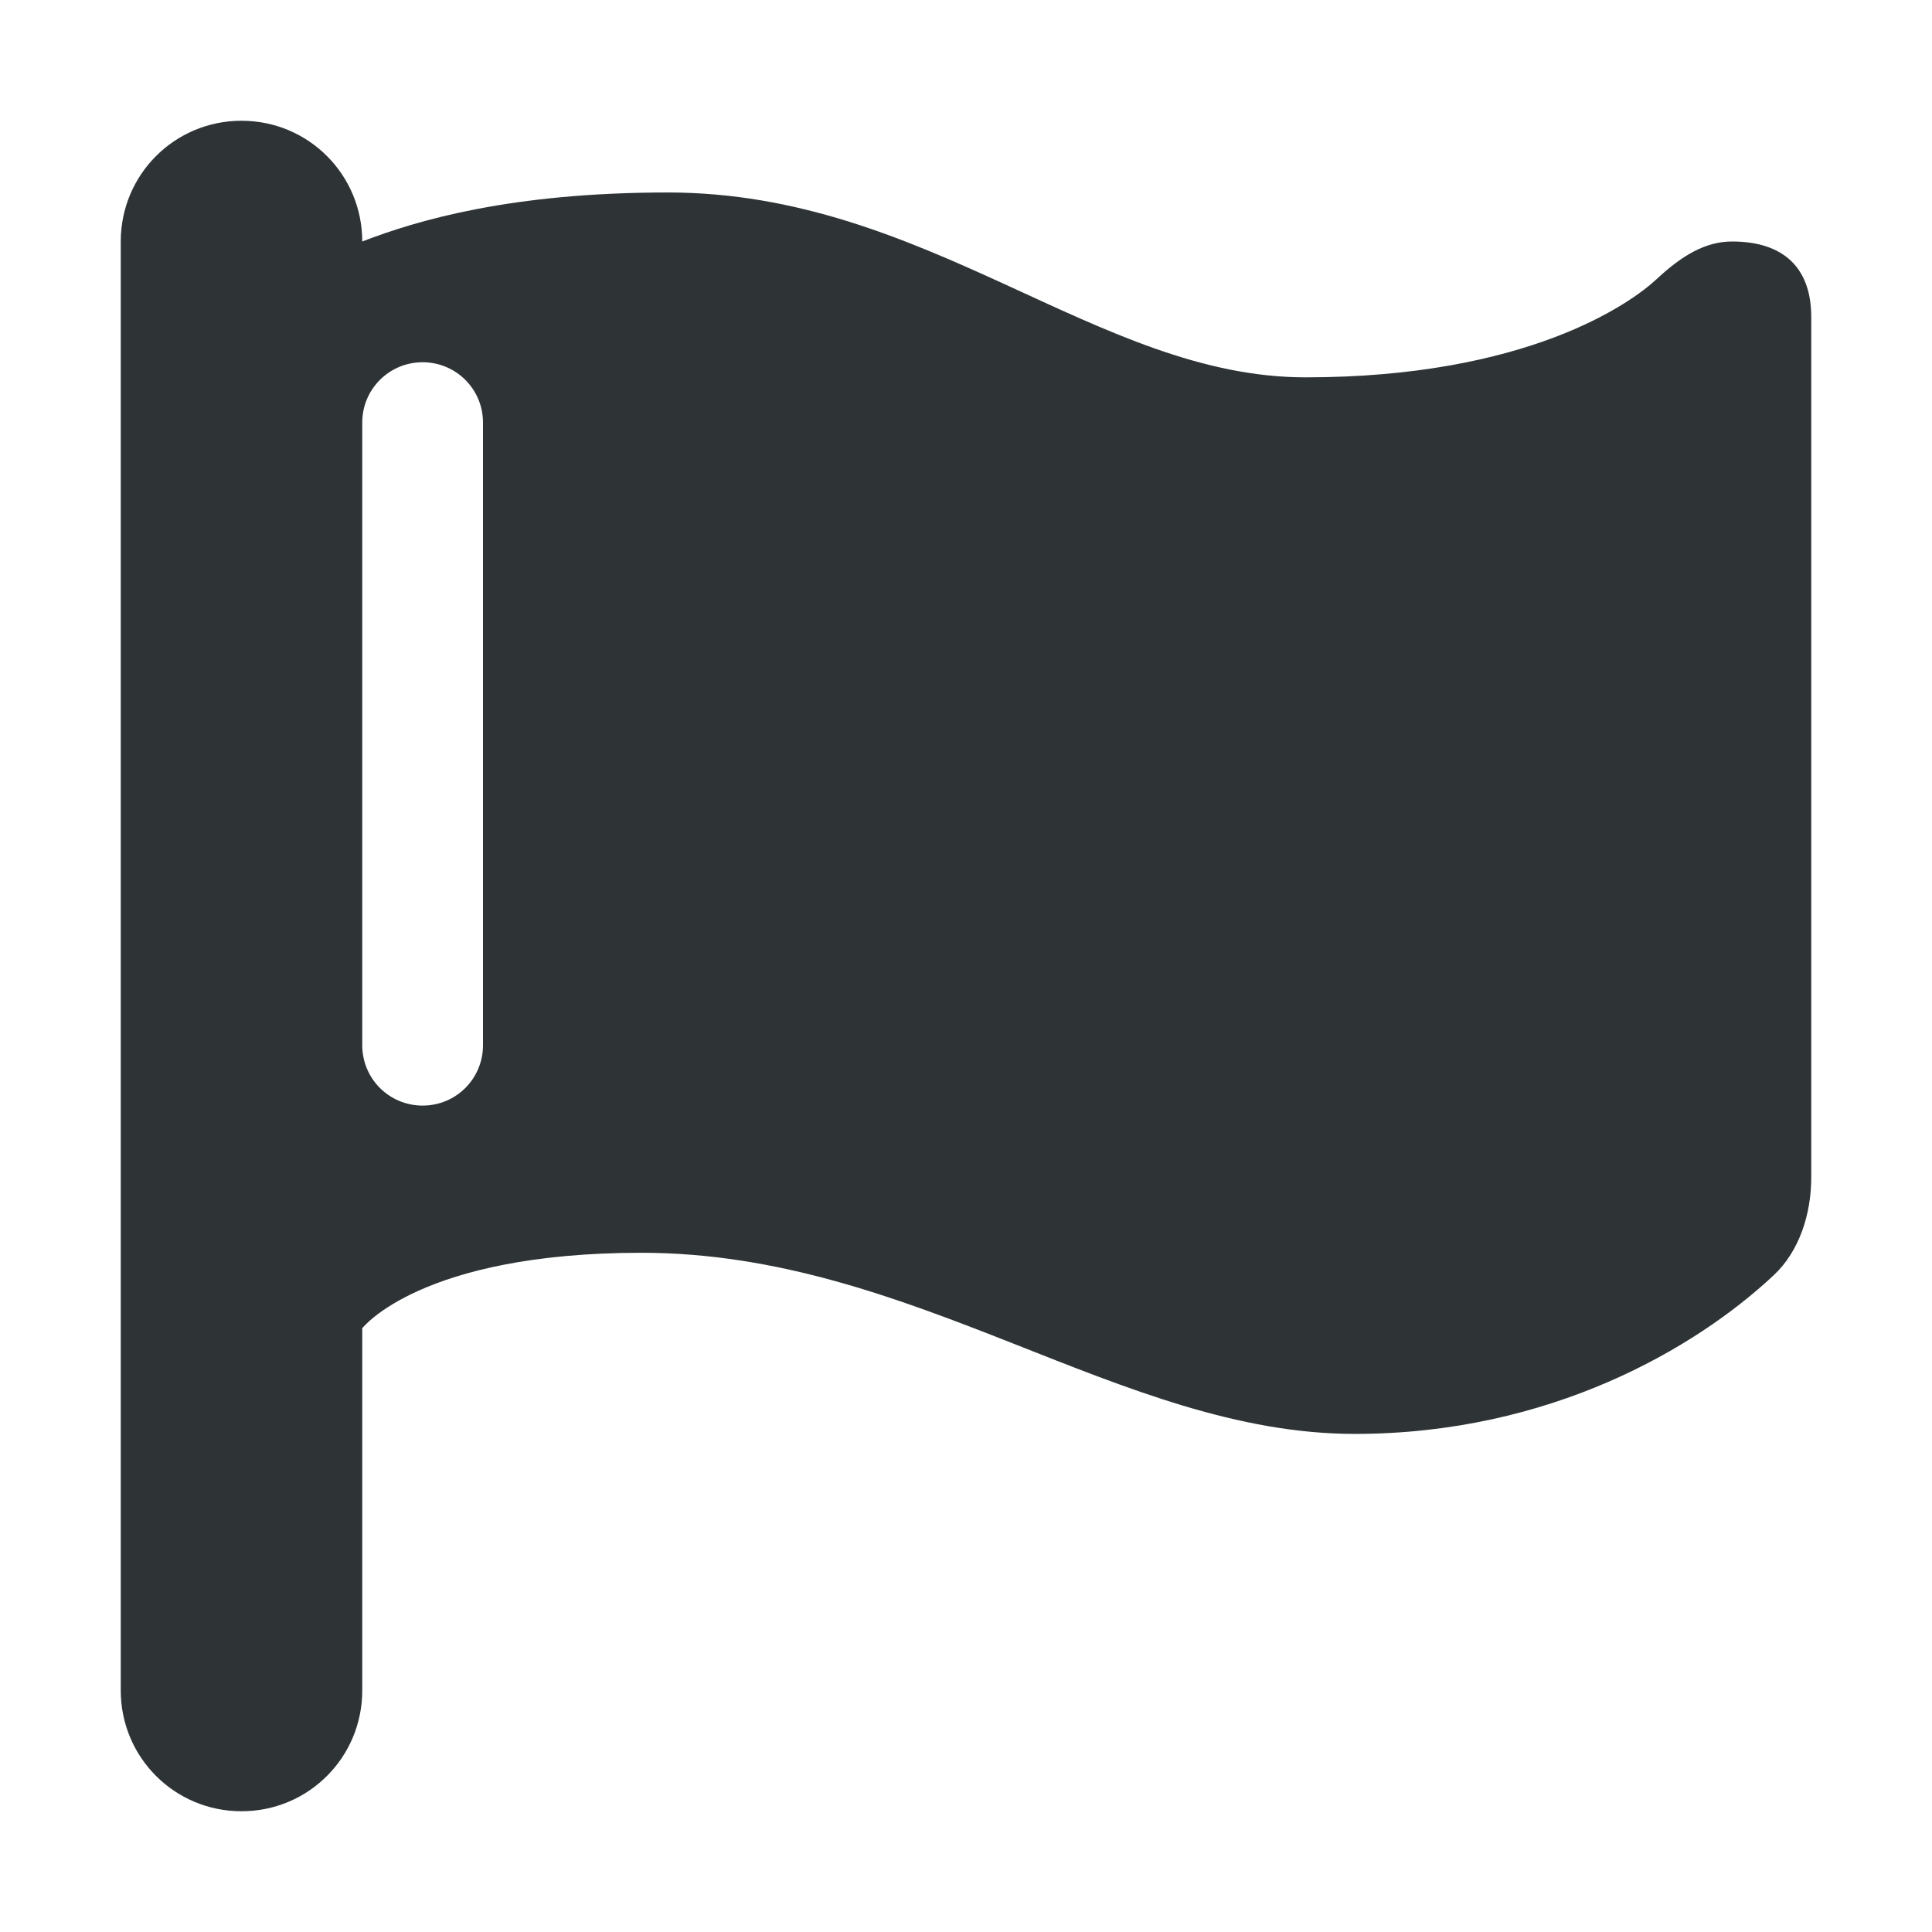
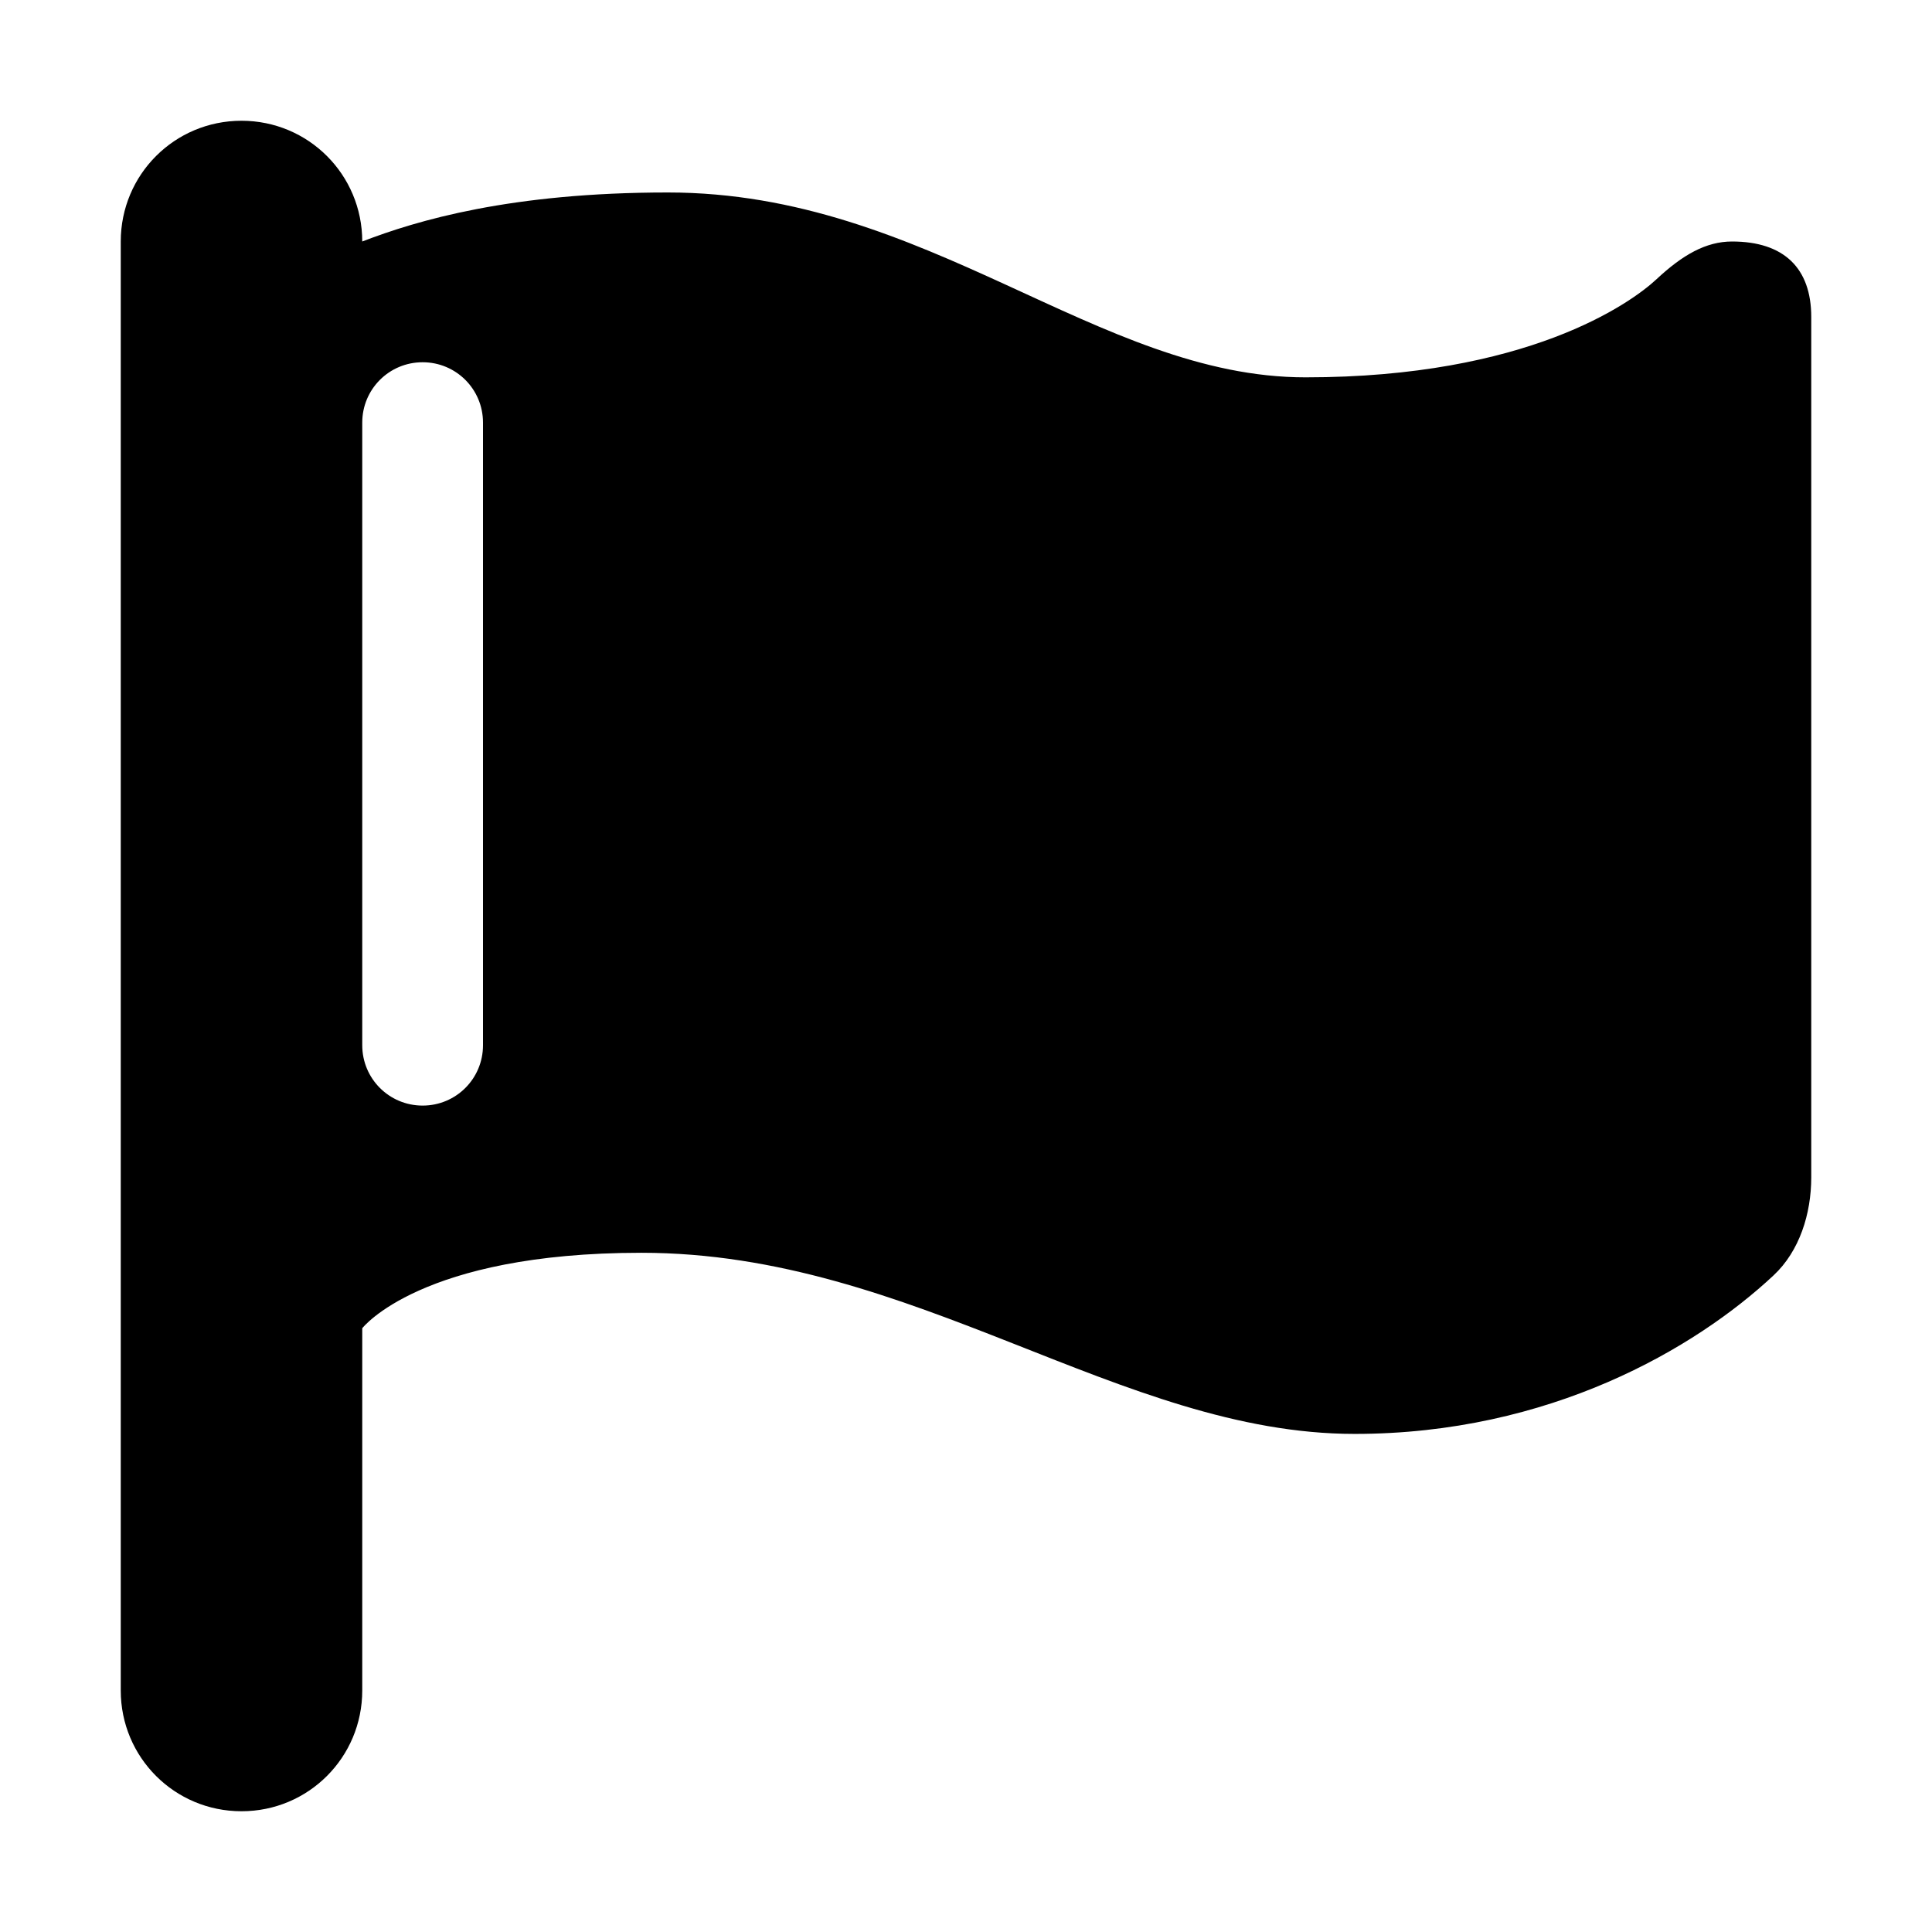
<svg xmlns="http://www.w3.org/2000/svg" version="1.1" width="16" height="16" viewBox="0 0 16 16" id="svg6222">
  <defs id="defs6226" />
  <g transform="translate(1.14,1)" id="g6228" />
-   <path style="fill:#2e3436" d="M 2 1 C 1.446 1 1 1.446 1 2 L 1 14 C 1 14.554 1.446 15 2 15 C 2.554 15 3 14.554 3 14 L 3 11 C 3 11 3.482 10.375 5.312 10.375 C 7.574 10.375 9.28 11.875 11.219 11.875 C 12.834 11.875 14.041 11.167 14.688 10.562 C 14.903 10.361 15 10.052 15 9.75 L 15 2.625 C 15 2.222 14.775 2 14.344 2 C 14.128 2 13.934 2.111 13.719 2.312 C 13.503 2.514 12.643 3.125 10.812 3.125 C 9.089 3.125 7.685 1.594 5.531 1.594 C 4.231 1.594 3.453 1.825 3 2 C 3 1.446 2.554 1 2 1 z M 3.5 3 C 3.777 3 4 3.223 4 3.5 L 4 8.656 C 4 8.933 3.777 9.156 3.5 9.156 C 3.223 9.156 3 8.933 3 8.656 L 3 3.5 C 3 3.223 3.223 3 3.5 3 z " id="path6230" />
+   <path style="fill:ButtonText" d="M 2 1 C 1.446 1 1 1.446 1 2 L 1 14 C 1 14.554 1.446 15 2 15 C 2.554 15 3 14.554 3 14 L 3 11 C 3 11 3.482 10.375 5.312 10.375 C 7.574 10.375 9.28 11.875 11.219 11.875 C 12.834 11.875 14.041 11.167 14.688 10.562 C 14.903 10.361 15 10.052 15 9.75 L 15 2.625 C 15 2.222 14.775 2 14.344 2 C 14.128 2 13.934 2.111 13.719 2.312 C 13.503 2.514 12.643 3.125 10.812 3.125 C 9.089 3.125 7.685 1.594 5.531 1.594 C 4.231 1.594 3.453 1.825 3 2 C 3 1.446 2.554 1 2 1 z M 3.5 3 C 3.777 3 4 3.223 4 3.5 L 4 8.656 C 4 8.933 3.777 9.156 3.5 9.156 C 3.223 9.156 3 8.933 3 8.656 L 3 3.5 C 3 3.223 3.223 3 3.5 3 z " id="path6230" />
</svg>
